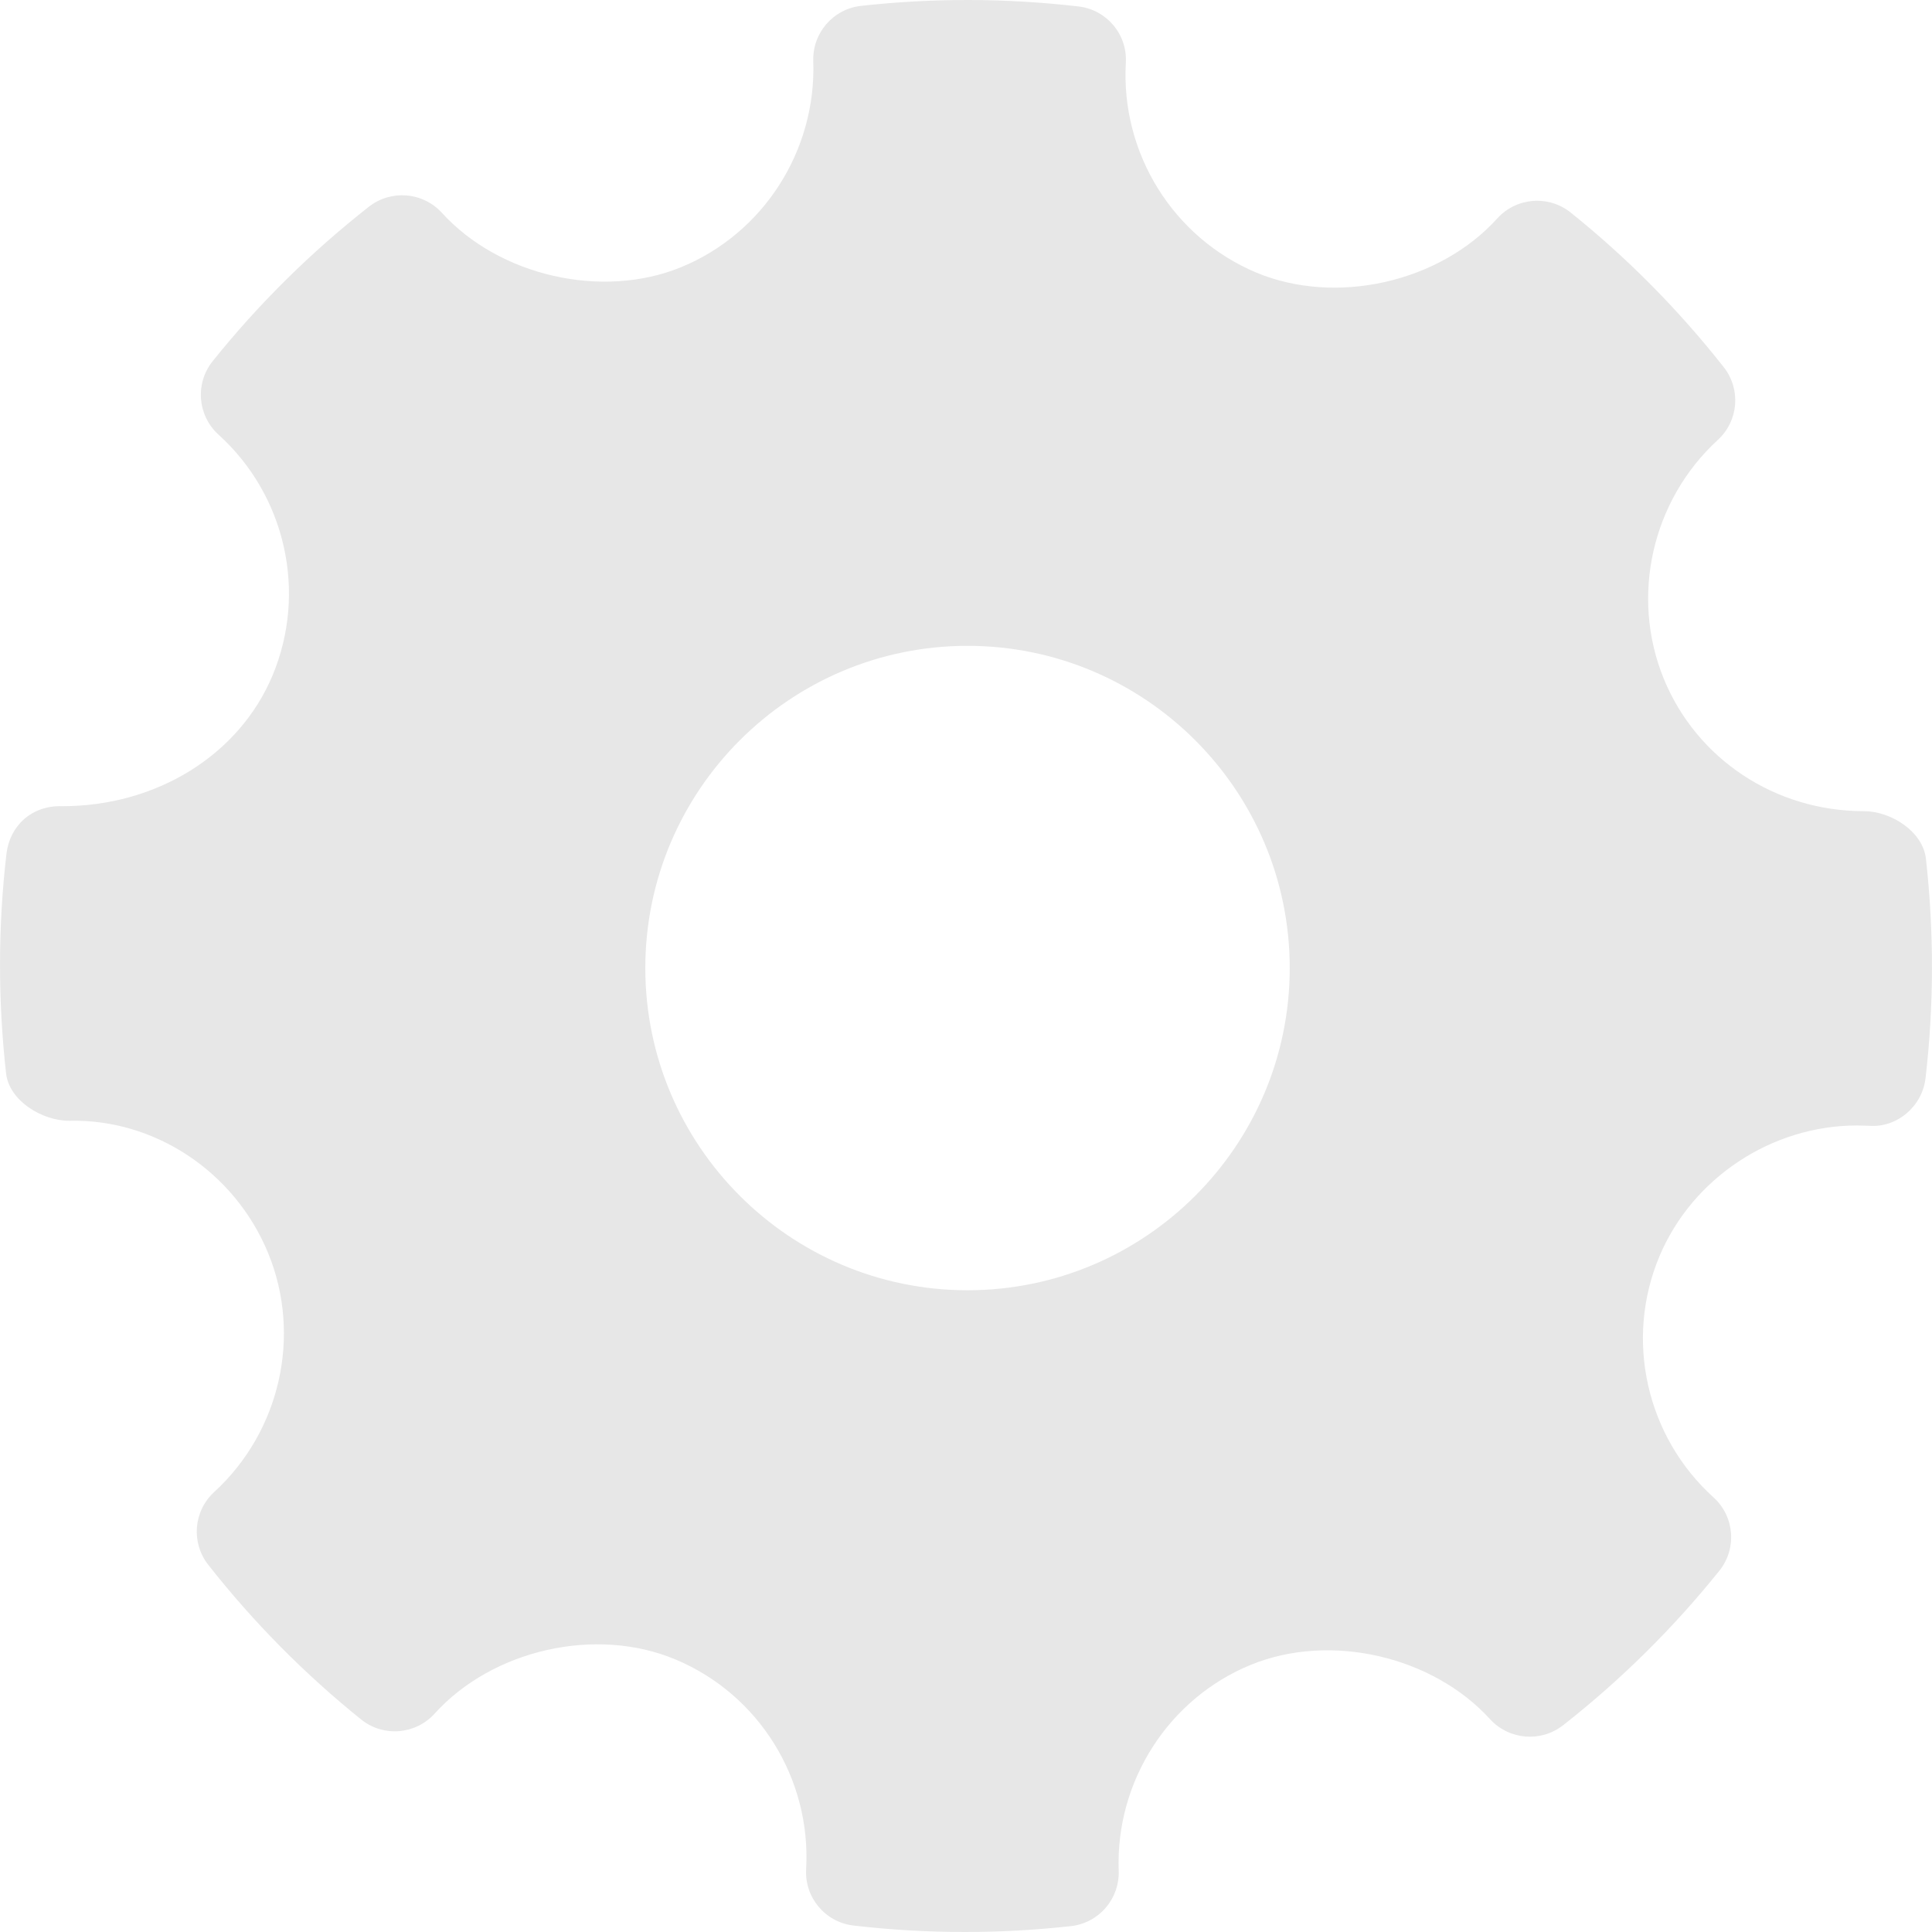
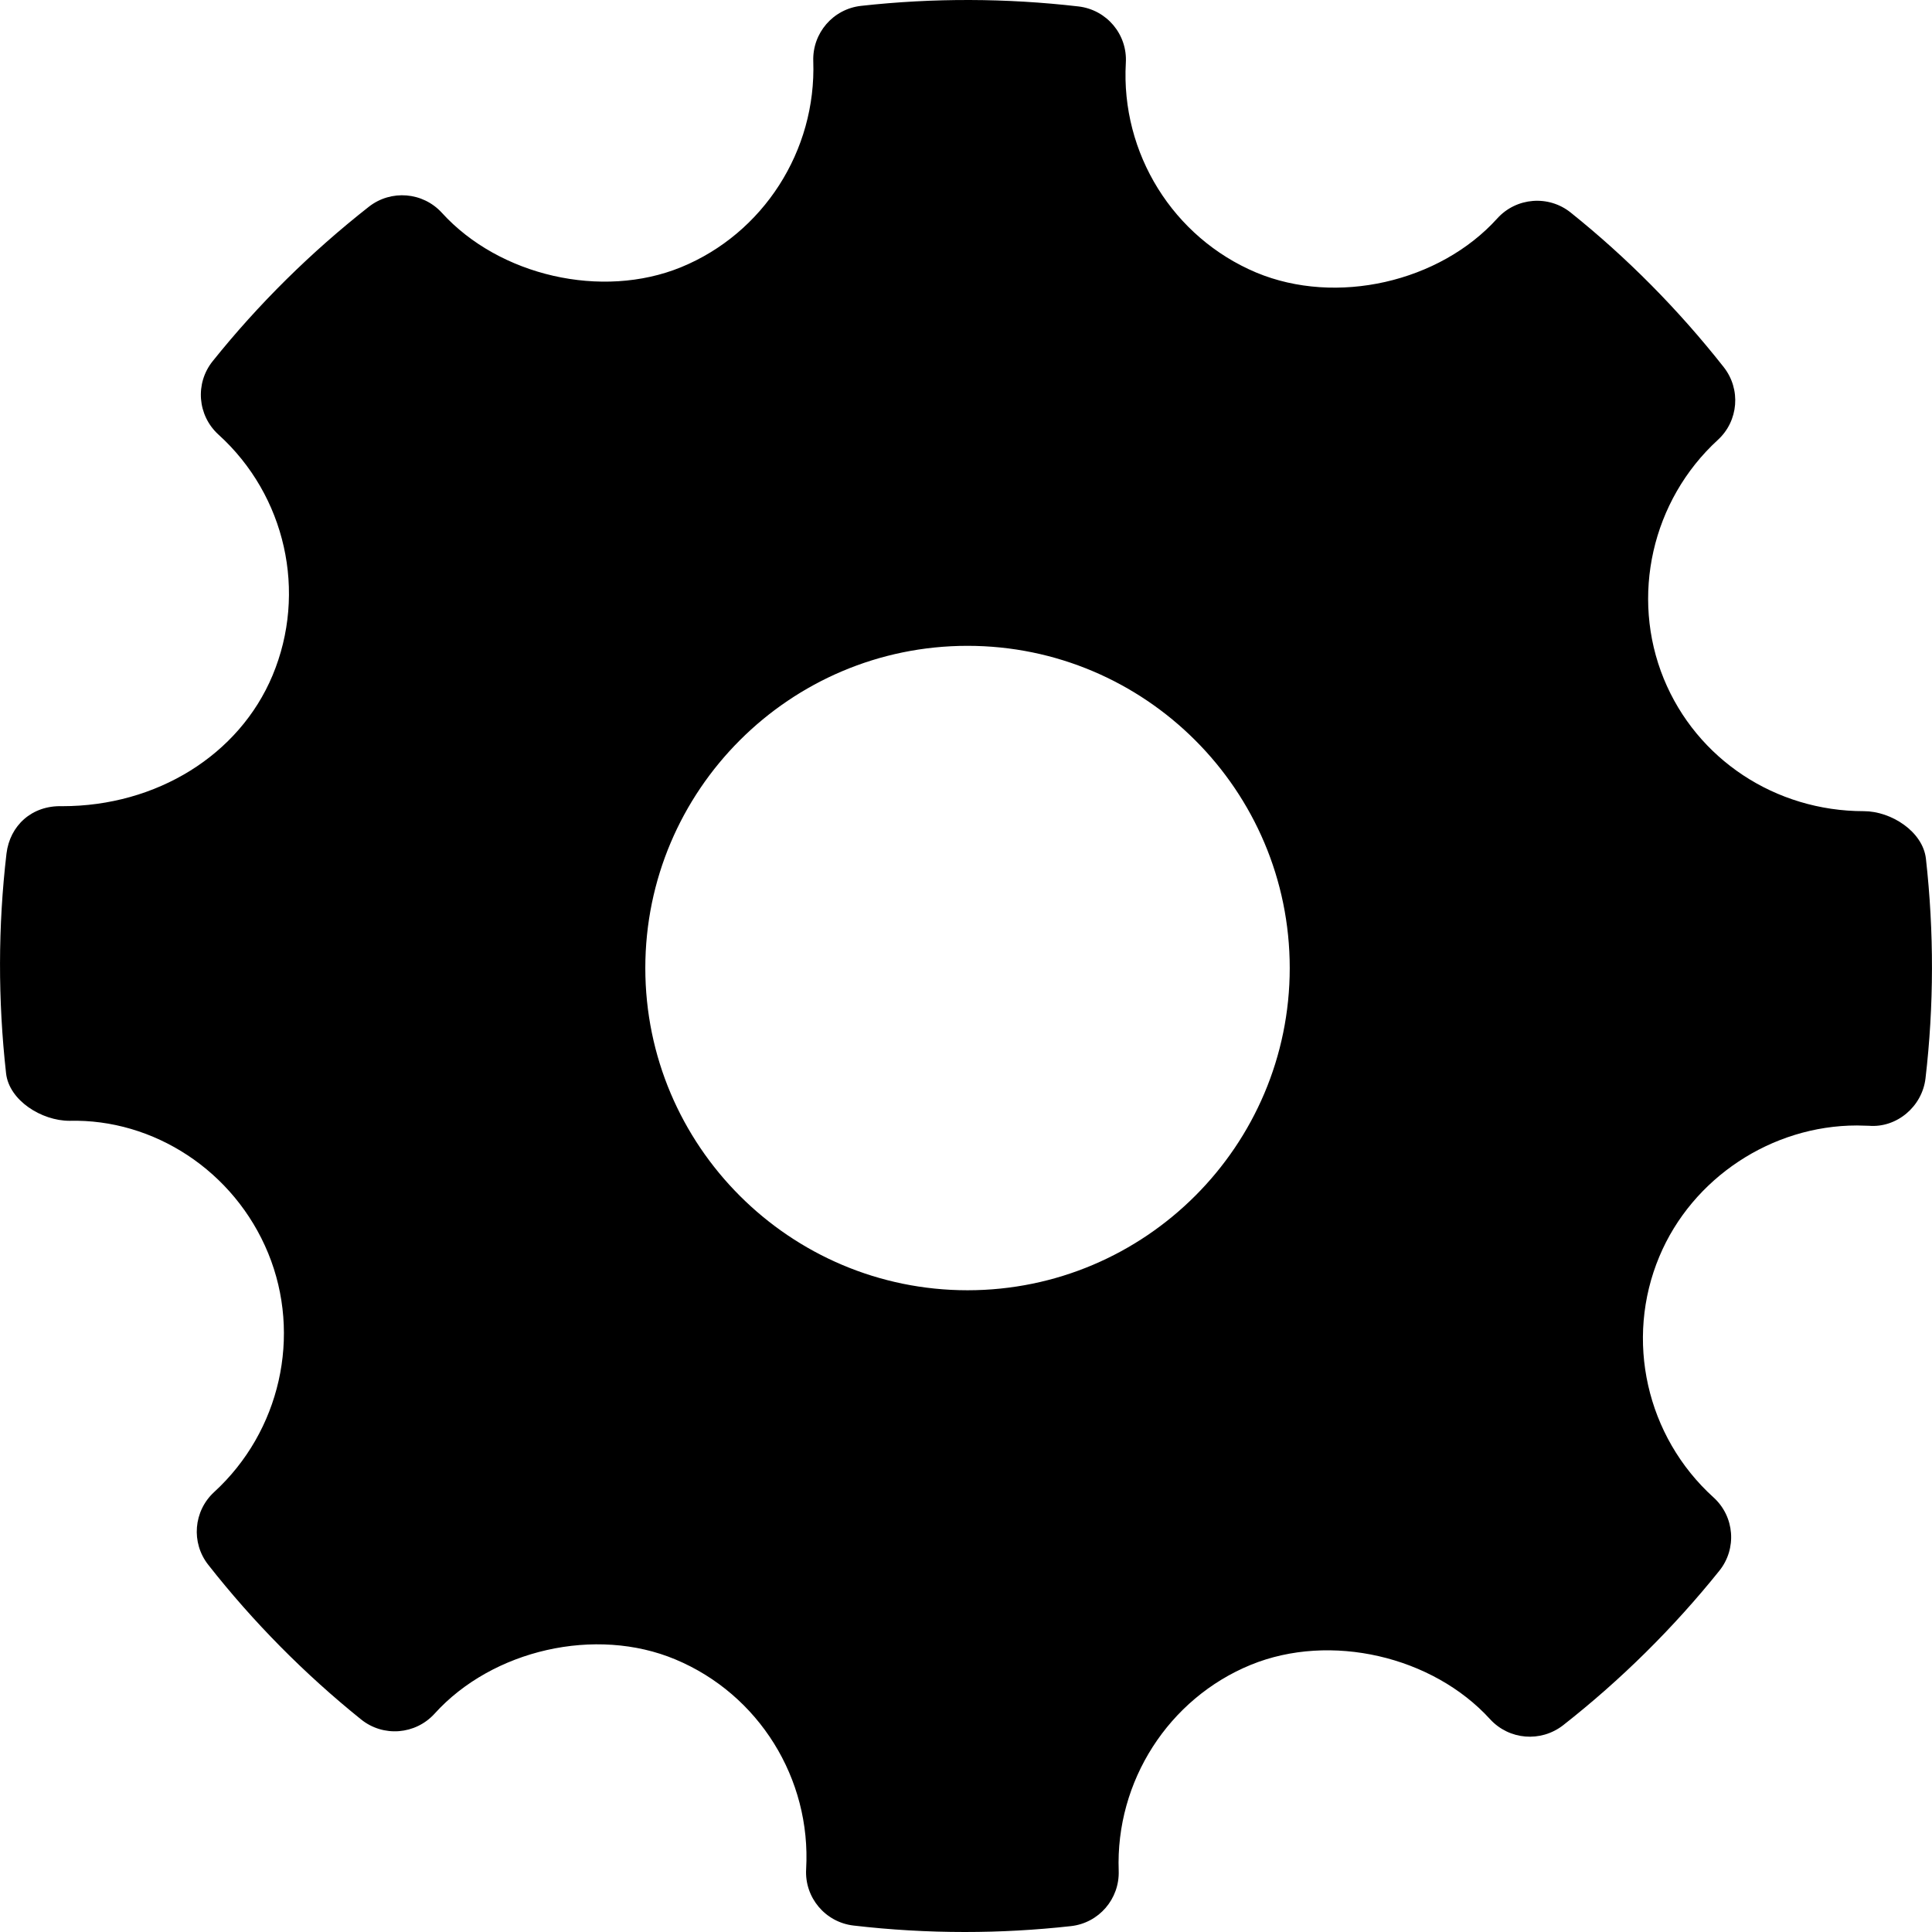
- <svg xmlns="http://www.w3.org/2000/svg" version="1.1" id="Capa_1" x="0px" y="0px" viewBox="0 0 268.765 268.765" style="enable-background:new 0 0 268.765 268.765;" xml:space="preserve" width="512px" height="512px">
+ <svg xmlns="http://www.w3.org/2000/svg" version="1.1" id="Capa_1" x="0px" y="0px" viewBox="0 0 268.765 268.765" style="enable-background:new 0 0 268.765 268.765;" xml:space="preserve">
  <g id="Settings">
    <g>
-       <path style="fill-rule:evenodd;clip-rule:evenodd;" d="M267.92,119.461c-0.425-3.778-4.83-6.617-8.639-6.617    c-12.315,0-23.243-7.231-27.826-18.414c-4.682-11.454-1.663-24.812,7.515-33.231c2.889-2.641,3.24-7.062,0.817-10.133    c-6.303-8.004-13.467-15.234-21.289-21.5c-3.063-2.458-7.557-2.116-10.213,0.825c-8.01,8.871-22.398,12.168-33.516,7.529    c-11.57-4.867-18.866-16.591-18.152-29.176c0.235-3.953-2.654-7.39-6.595-7.849c-10.038-1.161-20.164-1.197-30.232-0.08    c-3.896,0.43-6.785,3.786-6.654,7.689c0.438,12.461-6.946,23.98-18.401,28.672c-10.985,4.487-25.272,1.218-33.266-7.574    c-2.642-2.896-7.063-3.252-10.141-0.853c-8.054,6.319-15.379,13.555-21.74,21.493c-2.481,3.086-2.116,7.559,0.802,10.214    c9.353,8.47,12.373,21.944,7.514,33.53c-4.639,11.046-16.109,18.165-29.24,18.165c-4.261-0.137-7.296,2.723-7.762,6.597    c-1.182,10.096-1.196,20.383-0.058,30.561c0.422,3.794,4.961,6.608,8.812,6.608c11.702-0.299,22.937,6.946,27.65,18.415    c4.698,11.454,1.678,24.804-7.514,33.23c-2.875,2.641-3.24,7.055-0.817,10.126c6.244,7.953,13.409,15.19,21.259,21.508    c3.079,2.481,7.559,2.131,10.228-0.81c8.04-8.893,22.427-12.184,33.501-7.536c11.599,4.852,18.895,16.575,18.181,29.167    c-0.233,3.955,2.67,7.398,6.595,7.85c5.135,0.599,10.301,0.898,15.481,0.898c4.917,0,9.835-0.27,14.752-0.817    c3.897-0.43,6.784-3.786,6.653-7.696c-0.451-12.454,6.946-23.973,18.386-28.657c11.059-4.517,25.286-1.211,33.281,7.572    c2.657,2.89,7.047,3.239,10.142,0.848c8.039-6.304,15.349-13.534,21.74-21.494c2.48-3.079,2.13-7.559-0.803-10.213    c-9.353-8.47-12.388-21.946-7.529-33.524c4.568-10.899,15.612-18.217,27.491-18.217l1.662,0.043    c3.853,0.313,7.398-2.655,7.865-6.588C269.044,139.917,269.058,129.639,267.92,119.461z M134.595,179.491    c-24.718,0-44.824-20.106-44.824-44.824c0-24.717,20.106-44.824,44.824-44.824c24.717,0,44.823,20.107,44.823,44.824    C179.418,159.385,159.312,179.491,134.595,179.491z" fill="#e7e7e7" />
+       <path style="fill-rule:evenodd;clip-rule:evenodd;" d="M267.92,119.461c-0.425-3.778-4.83-6.617-8.639-6.617    c-12.315,0-23.243-7.231-27.826-18.414c-4.682-11.454-1.663-24.812,7.515-33.231c2.889-2.641,3.24-7.062,0.817-10.133    c-6.303-8.004-13.467-15.234-21.289-21.5c-3.063-2.458-7.557-2.116-10.213,0.825c-8.01,8.871-22.398,12.168-33.516,7.529    c-11.57-4.867-18.866-16.591-18.152-29.176c0.235-3.953-2.654-7.39-6.595-7.849c-10.038-1.161-20.164-1.197-30.232-0.08    c-3.896,0.43-6.785,3.786-6.654,7.689c0.438,12.461-6.946,23.98-18.401,28.672c-10.985,4.487-25.272,1.218-33.266-7.574    c-2.642-2.896-7.063-3.252-10.141-0.853c-8.054,6.319-15.379,13.555-21.74,21.493c-2.481,3.086-2.116,7.559,0.802,10.214    c9.353,8.47,12.373,21.944,7.514,33.53c-4.639,11.046-16.109,18.165-29.24,18.165c-4.261-0.137-7.296,2.723-7.762,6.597    c-1.182,10.096-1.196,20.383-0.058,30.561c0.422,3.794,4.961,6.608,8.812,6.608c11.702-0.299,22.937,6.946,27.65,18.415    c4.698,11.454,1.678,24.804-7.514,33.23c-2.875,2.641-3.24,7.055-0.817,10.126c6.244,7.953,13.409,15.19,21.259,21.508    c3.079,2.481,7.559,2.131,10.228-0.81c8.04-8.893,22.427-12.184,33.501-7.536c11.599,4.852,18.895,16.575,18.181,29.167    c-0.233,3.955,2.67,7.398,6.595,7.85c5.135,0.599,10.301,0.898,15.481,0.898c4.917,0,9.835-0.27,14.752-0.817    c3.897-0.43,6.784-3.786,6.653-7.696c-0.451-12.454,6.946-23.973,18.386-28.657c11.059-4.517,25.286-1.211,33.281,7.572    c2.657,2.89,7.047,3.239,10.142,0.848c8.039-6.304,15.349-13.534,21.74-21.494c2.48-3.079,2.13-7.559-0.803-10.213    c-9.353-8.47-12.388-21.946-7.529-33.524c4.568-10.899,15.612-18.217,27.491-18.217l1.662,0.043    c3.853,0.313,7.398-2.655,7.865-6.588C269.044,139.917,269.058,129.639,267.92,119.461z M134.595,179.491    c-24.718,0-44.824-20.106-44.824-44.824c0-24.717,20.106-44.824,44.824-44.824c24.717,0,44.823,20.107,44.823,44.824    C179.418,159.385,159.312,179.491,134.595,179.491z" />
    </g>
  </g>
  <g>
</g>
  <g>
</g>
  <g>
</g>
  <g>
</g>
  <g>
</g>
  <g>
</g>
  <g>
</g>
  <g>
</g>
  <g>
</g>
  <g>
</g>
  <g>
</g>
  <g>
</g>
  <g>
</g>
  <g>
</g>
  <g>
</g>
</svg>
